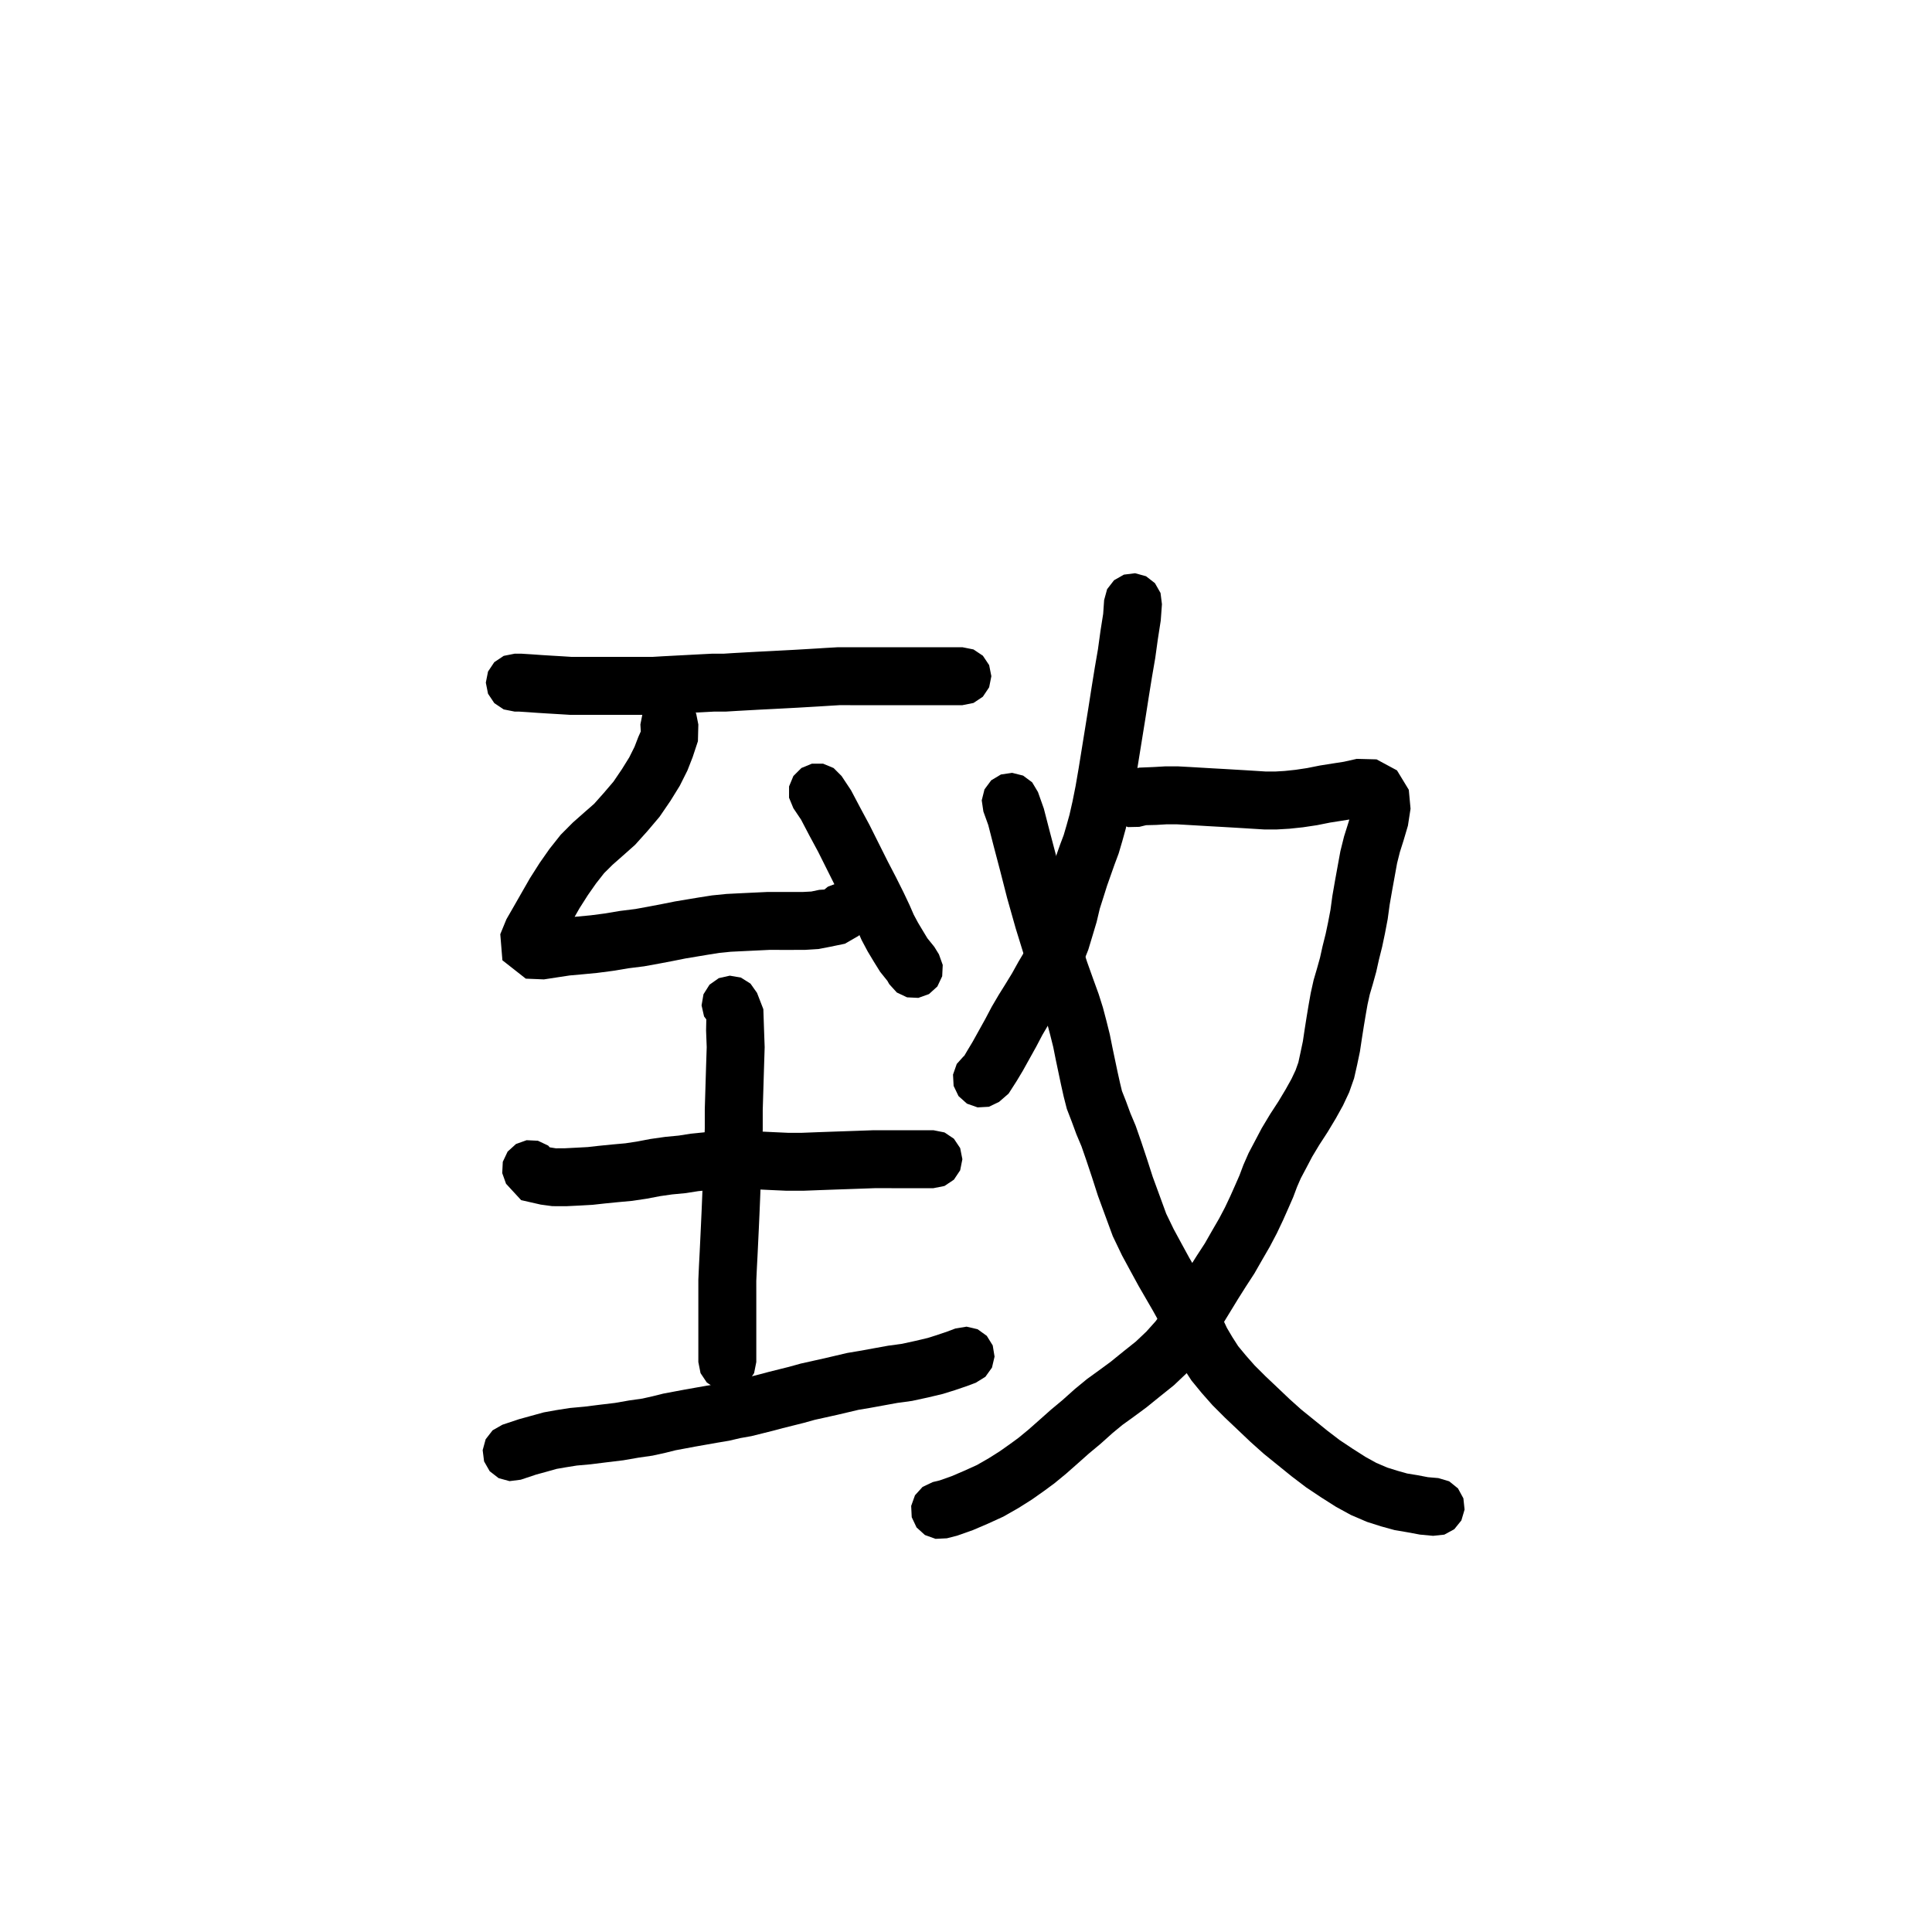
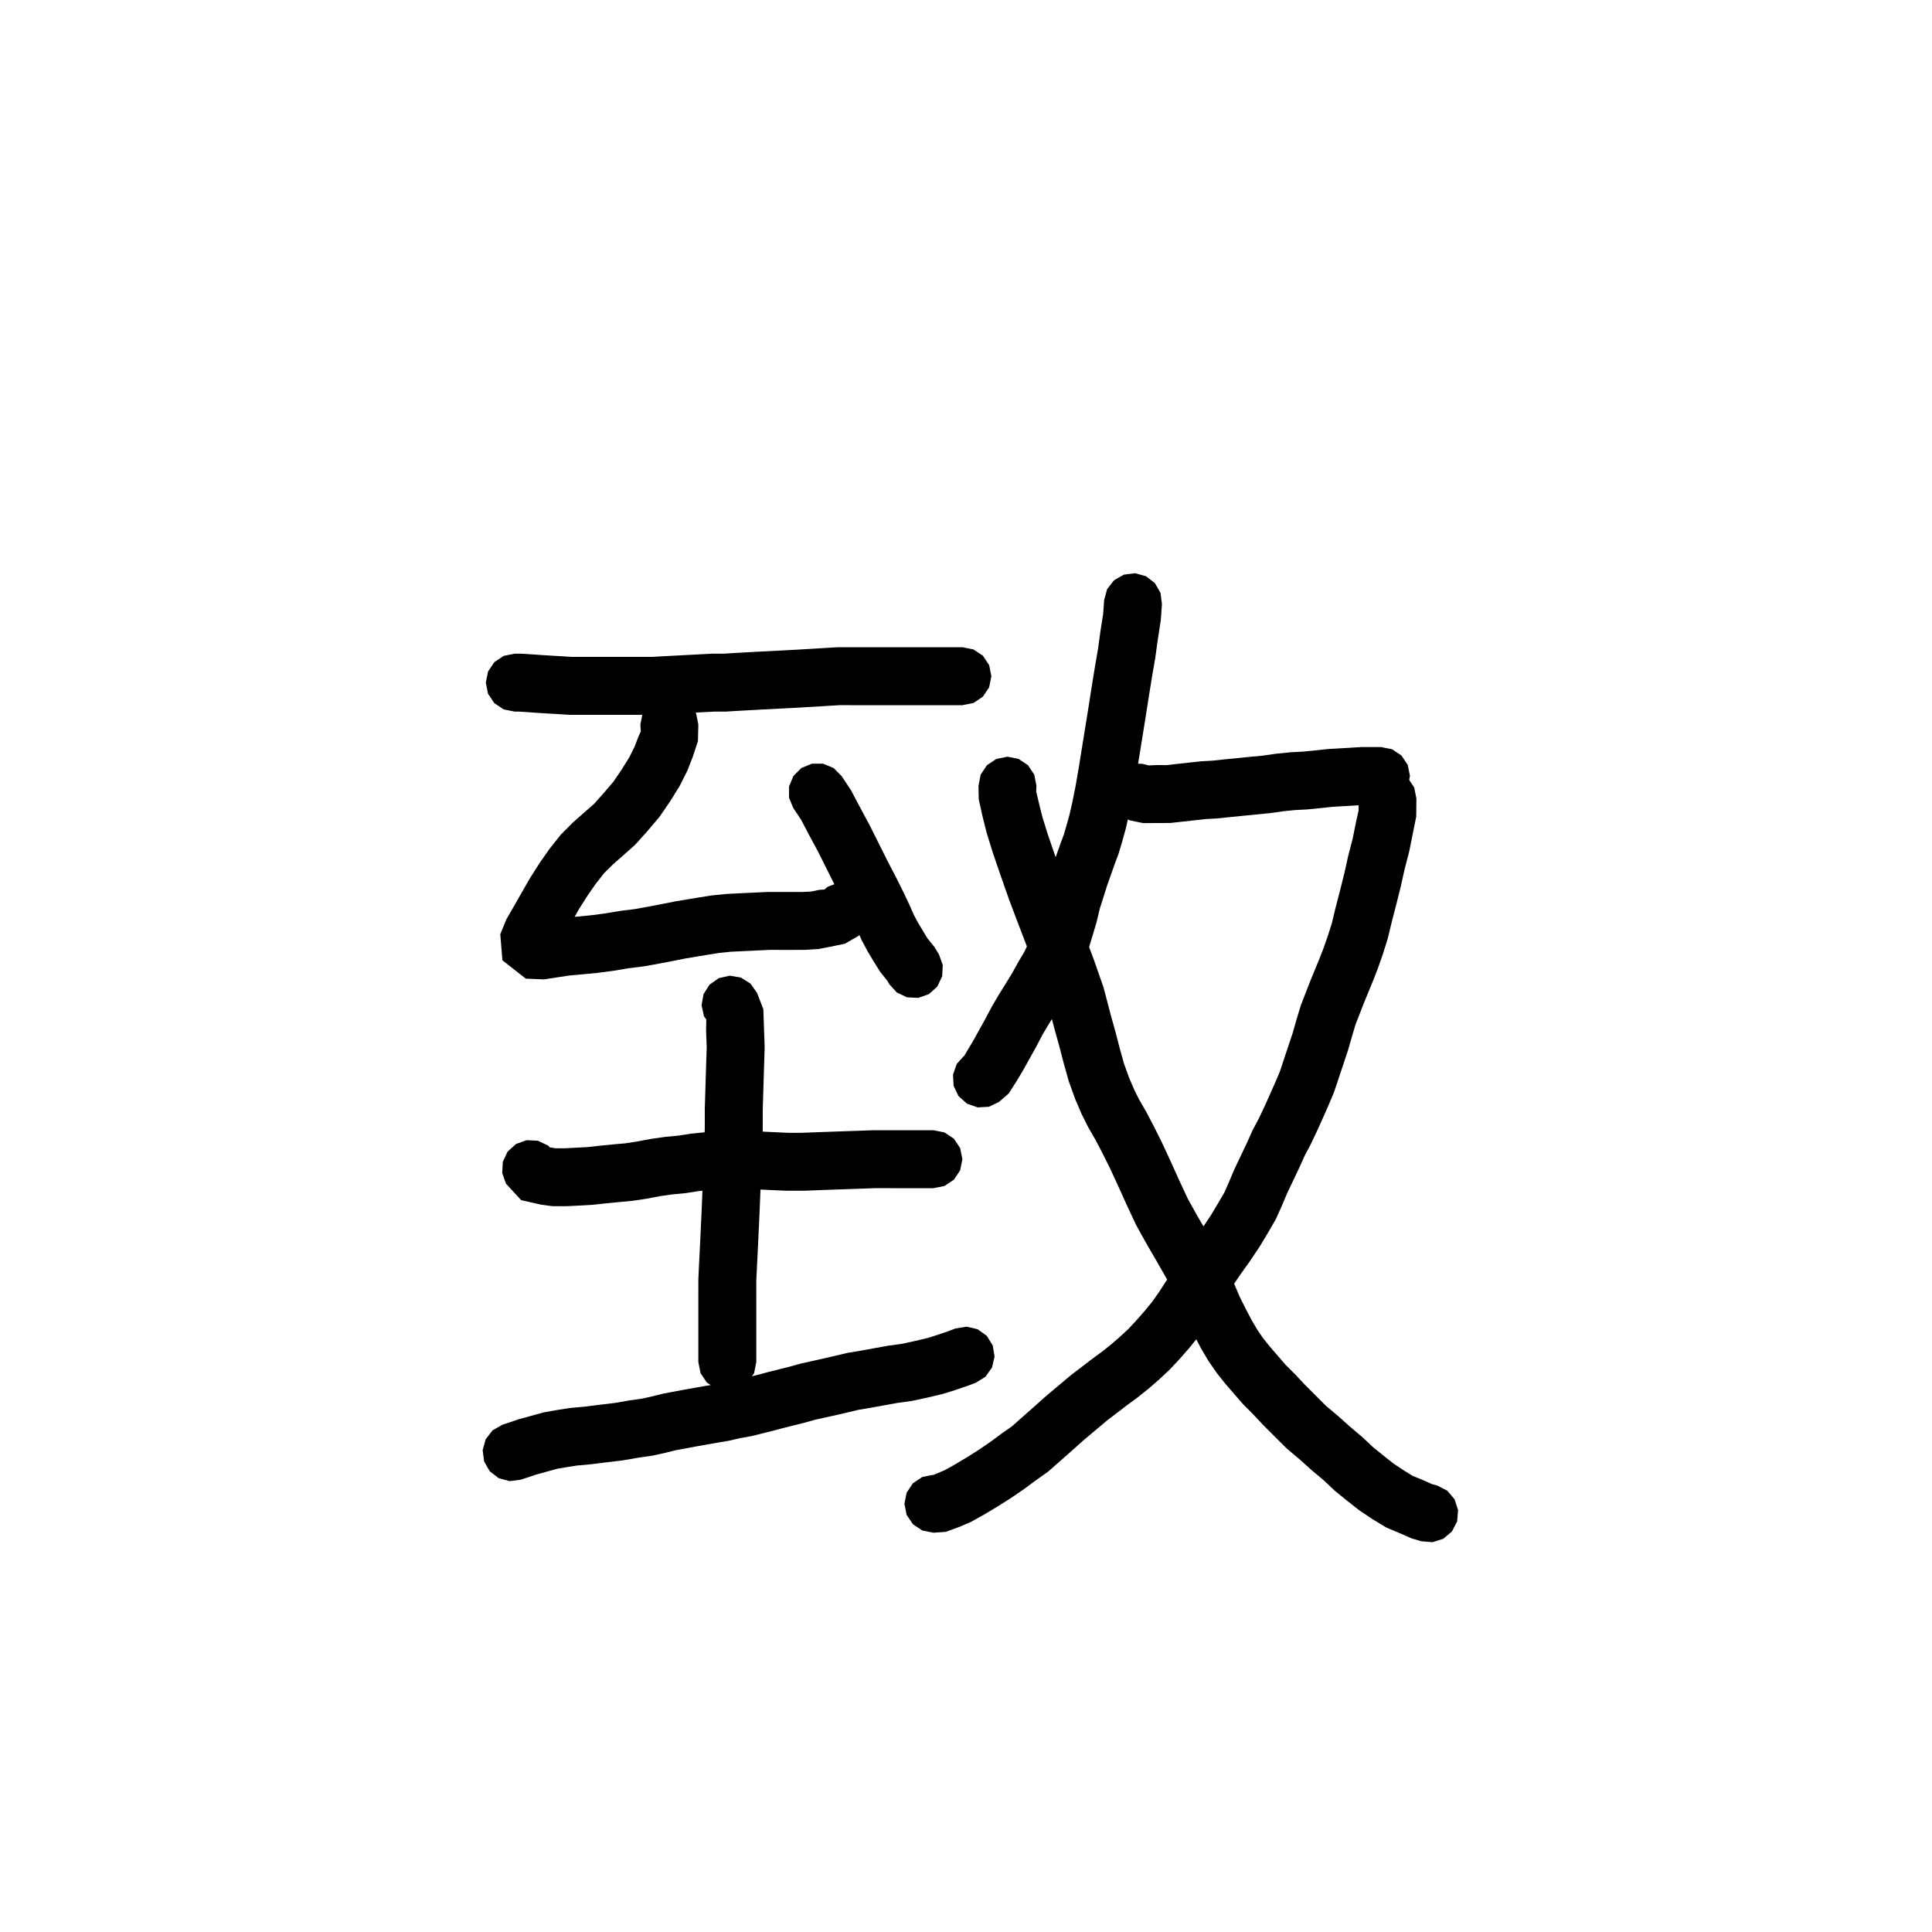
<svg xmlns="http://www.w3.org/2000/svg" viewBox="0 0 300 300" width="300" height="300">
  <path d="M 149.438 100.5 L 147.938 100.5 L 146.338 100.5 L 144.537 100.5 L 142.637 100.5 L 140.537 100.5 L 138.338 100.5 L 136.137 100.5 L 134.037 100.5 L 132.037 100.5 L 130.109 100.502 L 128.265 100.608 L 126.665 100.708 L 124.973 100.808 L 123.288 100.907 L 121.401 101.006 L 119.507 101.106 L 117.501 101.206 L 115.688 101.307 L 113.873 101.408 L 112.405 101.502 L 110.616 101.502 L 108.601 101.606 L 106.701 101.706 L 104.801 101.806 L 102.888 101.907 L 101.301 102.002 L 99.838 102 L 98.237 102 L 96.638 102 L 95.037 102 L 93.438 102 L 91.838 102 L 90.237 102 L 88.778 102.002 L 87.31 101.908 L 85.61 101.808 L 84.037 101.71 L 82.64 101.61 L 80.958 101.504 L 79.938 101.5 L 78.215 101.843 L 76.756 102.818 L 75.78 104.278 L 75.438 106 L 75.78 107.722 L 76.756 109.182 L 78.215 110.157 L 79.938 110.5 L 80.584 110.496 L 82.035 110.59 L 83.438 110.69 L 85.065 110.792 L 86.765 110.892 L 88.497 110.998 L 90.237 111 L 91.838 111 L 93.438 111 L 95.037 111 L 96.638 111 L 98.237 111 L 99.838 111 L 101.574 110.998 L 103.387 110.893 L 105.274 110.794 L 107.174 110.694 L 109.074 110.594 L 110.859 110.498 L 112.67 110.498 L 114.402 110.392 L 116.187 110.293 L 117.974 110.194 L 119.968 110.094 L 121.874 109.994 L 123.787 109.893 L 125.502 109.792 L 127.21 109.692 L 128.81 109.592 L 130.366 109.498 L 132.037 109.5 L 134.037 109.5 L 136.137 109.5 L 138.338 109.5 L 140.537 109.5 L 142.637 109.5 L 144.537 109.5 L 146.338 109.5 L 147.938 109.5 L 149.438 109.5 L 151.16 109.157 L 152.619 108.182 L 153.595 106.722 L 153.938 105 L 153.595 103.278 L 152.619 101.818 L 151.16 100.843 Z" fill="black" fill-rule="nonzero" />
  <path d="M 99.438 112.5 L 99.502 113.573 L 99.124 114.42 L 98.53 115.962 L 97.713 117.598 L 96.567 119.444 L 95.258 121.373 L 93.746 123.143 L 92.256 124.818 L 90.76 126.126 L 88.956 127.72 L 87.069 129.616 L 85.326 131.815 L 83.793 134.004 L 82.287 136.372 L 81.03 138.567 L 79.836 140.657 L 78.637 142.739 L 77.683 145.064 L 78.013 149.112 L 81.646 151.966 L 84.458 152.08 L 86.622 151.748 L 88.469 151.468 L 90.554 151.281 L 92.746 151.071 L 95.2 150.751 L 97.587 150.353 L 100.014 150.049 L 102.361 149.624 L 104.499 149.217 L 106.453 148.826 L 108.177 148.539 L 109.958 148.242 L 111.71 147.963 L 113.474 147.787 L 115.357 147.695 L 117.452 147.595 L 119.447 147.499 L 121.338 147.5 L 123.138 147.5 L 124.97 147.498 L 127.096 147.365 L 128.855 147.025 L 131.2 146.541 L 133.322 145.316 L 134.601 144.113 L 135.322 142.512 L 135.376 140.757 L 134.753 139.115 L 133.55 137.836 L 131.949 137.115 L 130.194 137.062 L 128.553 137.684 L 128.008 138.126 L 127.22 138.175 L 125.979 138.435 L 124.705 138.502 L 123.138 138.5 L 121.338 138.5 L 119.228 138.501 L 117.023 138.605 L 114.918 138.705 L 112.801 138.813 L 110.565 139.037 L 108.517 139.358 L 106.698 139.661 L 104.822 139.974 L 102.776 140.383 L 100.714 140.776 L 98.661 141.151 L 96.288 141.447 L 93.875 141.849 L 91.729 142.129 L 89.721 142.319 L 87.406 142.532 L 85.253 142.852 L 83.617 143.12 L 83.829 143.234 L 86.062 145.088 L 86.392 147.336 L 86.638 146.861 L 87.639 145.143 L 88.845 143.033 L 89.988 141.028 L 91.282 138.996 L 92.549 137.185 L 93.806 135.584 L 95.119 134.28 L 96.715 132.874 L 98.619 131.182 L 100.529 129.057 L 102.417 126.827 L 104.108 124.356 L 105.562 122.002 L 106.745 119.638 L 107.551 117.58 L 108.373 115.094 L 108.438 112.5 L 108.095 110.778 L 107.119 109.318 L 105.66 108.343 L 103.938 108 L 102.215 108.343 L 100.756 109.318 L 99.78 110.778 Z" fill="black" fill-rule="nonzero" />
  <path d="M 123.193 125.496 L 124.39 127.278 L 125.665 129.714 L 127.043 132.271 L 128.413 135.012 L 129.828 137.843 L 131.13 140.346 L 132.193 142.473 L 133.045 144.271 L 133.787 145.96 L 134.722 147.719 L 135.691 149.335 L 136.673 150.911 L 137.798 152.313 L 138.079 152.815 L 139.259 154.116 L 140.846 154.866 L 142.6 154.951 L 144.253 154.359 L 145.553 153.179 L 146.303 151.591 L 146.388 149.838 L 145.796 148.185 L 145.077 147.02 L 144.002 145.689 L 143.384 144.665 L 142.553 143.281 L 141.888 142.04 L 141.23 140.529 L 140.282 138.527 L 139.145 136.254 L 137.847 133.757 L 136.462 130.988 L 135.032 128.129 L 133.61 125.486 L 132.152 122.722 L 130.682 120.504 L 129.441 119.261 L 127.82 118.587 L 126.064 118.586 L 124.441 119.256 L 123.198 120.496 L 122.525 122.117 L 122.523 123.873 Z" fill="black" fill-rule="nonzero" />
  <path d="M 144.938 175.5 L 143.104 175.5 L 140.838 175.5 L 138.438 175.5 L 135.656 175.501 L 132.78 175.603 L 129.88 175.703 L 127.071 175.803 L 124.548 175.901 L 122.335 175.901 L 120.247 175.805 L 118.157 175.705 L 116.05 175.601 L 113.828 175.601 L 111.618 175.705 L 109.501 175.813 L 107.265 176.037 L 105.379 176.335 L 103.306 176.532 L 100.998 176.861 L 98.88 177.264 L 97.106 177.532 L 95.011 177.72 L 92.966 177.925 L 91.264 178.116 L 89.601 178.206 L 87.719 178.302 L 86.318 178.309 L 85.307 178.15 L 84.95 178.308 L 86.296 179.185 L 85.116 177.884 L 83.529 177.134 L 81.775 177.049 L 80.122 177.641 L 78.822 178.821 L 78.072 180.409 L 77.987 182.162 L 78.579 183.815 L 80.925 186.358 L 83.968 187.05 L 85.757 187.291 L 87.956 187.298 L 90.074 187.194 L 92.011 187.084 L 93.909 186.875 L 95.864 186.68 L 98.169 186.468 L 100.395 186.136 L 102.477 185.739 L 104.369 185.468 L 106.496 185.265 L 108.41 184.963 L 110.174 184.787 L 112.057 184.695 L 114.047 184.599 L 115.825 184.599 L 117.718 184.695 L 119.828 184.795 L 122.14 184.899 L 124.727 184.899 L 127.404 184.797 L 130.195 184.697 L 133.095 184.597 L 135.819 184.499 L 138.438 184.5 L 140.838 184.5 L 143.104 184.5 L 144.938 184.5 L 146.66 184.157 L 148.119 183.182 L 149.095 181.722 L 149.438 180 L 149.095 178.278 L 148.119 176.818 L 146.66 175.843 Z" fill="black" fill-rule="nonzero" />
  <path d="M 109.325 157.828 L 109.675 158.295 L 109.639 160.018 L 109.737 162.6 L 109.64 165.559 L 109.54 168.864 L 109.438 172.229 L 109.438 175.222 L 109.341 177.933 L 109.241 180.527 L 109.141 183.127 L 109.041 185.72 L 108.942 188.105 L 108.842 190.291 L 108.743 192.386 L 108.643 194.475 L 108.543 196.381 L 108.439 198.695 L 108.438 200.9 L 108.438 203 L 108.438 204.9 L 108.438 206.9 L 108.438 208.5 L 108.438 210.167 L 108.438 211.5 L 108.78 213.222 L 109.756 214.682 L 111.215 215.657 L 112.938 216 L 114.66 215.657 L 116.119 214.682 L 117.095 213.222 L 117.438 211.5 L 117.438 210.167 L 117.438 208.5 L 117.438 206.9 L 117.438 204.9 L 117.438 203 L 117.438 200.9 L 117.436 198.905 L 117.532 196.819 L 117.632 194.925 L 117.732 192.814 L 117.833 190.709 L 117.933 188.495 L 118.034 186.08 L 118.134 183.473 L 118.234 180.873 L 118.334 178.267 L 118.437 175.378 L 118.437 172.371 L 118.535 169.136 L 118.635 165.841 L 118.737 162.6 L 118.636 159.782 L 118.533 156.705 L 117.55 154.172 L 116.537 152.738 L 115.053 151.8 L 113.323 151.501 L 111.61 151.888 L 110.175 152.9 L 109.237 154.385 L 108.939 156.115 Z" fill="black" fill-rule="nonzero" />
  <path d="M 80.861 229.769 L 83.268 228.965 L 84.835 228.538 L 86.44 228.087 L 87.877 227.839 L 89.582 227.567 L 91.724 227.374 L 94.184 227.067 L 96.787 226.753 L 99.145 226.344 L 101.332 226.029 L 103.368 225.58 L 104.899 225.196 L 106.367 224.923 L 107.942 224.627 L 109.62 224.332 L 111.298 224.035 L 113.22 223.713 L 114.945 223.308 L 116.671 223.002 L 118.429 222.566 L 120.062 222.157 L 121.562 221.757 L 123.129 221.366 L 124.789 220.95 L 126.529 220.466 L 128.214 220.093 L 130.04 219.687 L 131.768 219.28 L 133.32 218.913 L 135.013 218.633 L 137.242 218.227 L 139.345 217.844 L 141.625 217.531 L 144.135 216.988 L 146.412 216.444 L 148.235 215.877 L 150.109 215.241 L 151.518 214.713 L 153.01 213.788 L 154.034 212.362 L 154.435 210.653 L 154.151 208.92 L 153.226 207.428 L 151.8 206.403 L 150.09 206.003 L 148.357 206.287 L 147.099 206.759 L 145.44 207.323 L 144.063 207.756 L 142.14 208.212 L 140.05 208.669 L 137.93 208.956 L 135.633 209.373 L 133.462 209.767 L 131.555 210.087 L 129.707 210.52 L 128.035 210.913 L 126.261 211.307 L 124.346 211.734 L 122.486 212.25 L 120.946 212.634 L 119.313 213.043 L 117.813 213.443 L 116.246 213.834 L 114.804 214.198 L 113.13 214.492 L 111.455 214.887 L 109.777 215.165 L 108.055 215.468 L 106.333 215.773 L 104.708 216.077 L 102.976 216.404 L 101.307 216.82 L 99.743 217.171 L 97.73 217.456 L 95.488 217.847 L 93.091 218.133 L 90.751 218.426 L 88.493 218.633 L 86.398 218.961 L 84.435 219.313 L 82.439 219.862 L 80.607 220.368 L 78.014 221.231 L 76.489 222.1 L 75.413 223.488 L 74.949 225.181 L 75.168 226.923 L 76.038 228.448 L 77.425 229.525 L 79.118 229.989 Z" fill="black" fill-rule="nonzero" />
  <path d="M 171.449 93.179 L 171.302 95.308 L 170.885 97.945 L 170.491 100.81 L 169.999 103.66 L 169.493 106.795 L 168.993 109.995 L 168.495 113.083 L 167.995 116.183 L 167.499 119.26 L 167.013 122.081 L 166.536 124.464 L 166.072 126.509 L 165.611 128.164 L 165.168 129.677 L 164.608 131.162 L 163.994 132.902 L 163.368 134.677 L 162.746 136.645 L 162.099 138.707 L 161.591 140.834 L 161.027 142.707 L 160.49 144.513 L 159.812 146.202 L 159.058 147.8 L 158.13 149.367 L 157.15 151.133 L 156.109 152.835 L 155.089 154.468 L 154.004 156.315 L 152.979 158.26 L 152.004 160.015 L 151.038 161.755 L 150.198 163.153 L 149.59 164.189 L 149.738 163.9 L 148.565 165.207 L 147.983 166.864 L 148.078 168.617 L 148.838 170.2 L 150.145 171.372 L 151.801 171.955 L 153.554 171.859 L 155.137 171.1 L 156.618 169.811 L 157.877 167.847 L 158.837 166.245 L 159.871 164.385 L 160.896 162.54 L 161.871 160.685 L 162.786 159.132 L 163.766 157.565 L 164.925 155.667 L 165.945 153.833 L 167.017 152 L 168.063 149.798 L 168.985 147.487 L 169.648 145.293 L 170.284 143.166 L 170.776 141.093 L 171.329 139.355 L 171.907 137.523 L 172.481 135.898 L 173.067 134.238 L 173.707 132.523 L 174.264 130.636 L 174.803 128.691 L 175.339 126.336 L 175.862 123.719 L 176.376 120.74 L 176.88 117.617 L 177.38 114.517 L 177.882 111.405 L 178.382 108.205 L 178.876 105.14 L 179.384 102.19 L 179.79 99.255 L 180.24 96.359 L 180.426 93.821 L 180.207 92.079 L 179.338 90.553 L 177.951 89.476 L 176.258 89.011 L 174.516 89.23 L 172.99 90.099 L 171.913 91.486 Z" fill="black" fill-rule="nonzero" />
-   <path d="M 176.914 128.393 L 177.963 128.136 L 179.546 128.095 L 181.166 127.998 L 182.713 127.998 L 184.381 128.093 L 186.073 128.192 L 187.781 128.293 L 189.581 128.393 L 191.273 128.492 L 192.965 128.592 L 194.557 128.691 L 196.301 128.798 L 198.27 128.798 L 200.211 128.684 L 202.31 128.463 L 204.513 128.133 L 206.532 127.729 L 208.339 127.445 L 210.396 127.117 L 211.796 126.765 L 211.726 126.685 L 210.753 126.177 L 210.118 125.16 L 210.046 125.028 L 209.853 126.188 L 209.336 127.877 L 208.706 129.878 L 208.137 132.157 L 207.71 134.495 L 207.307 136.712 L 206.891 139.108 L 206.596 141.277 L 206.225 143.217 L 205.853 144.988 L 205.359 146.963 L 204.972 148.709 L 204.511 150.364 L 203.979 152.179 L 203.525 154.217 L 203.202 156.04 L 202.896 157.88 L 202.59 159.816 L 202.308 161.705 L 201.939 163.449 L 201.611 164.964 L 201.176 166.187 L 200.536 167.542 L 199.643 169.145 L 198.522 171.015 L 197.222 173.015 L 195.918 175.189 L 194.858 177.2 L 193.888 179.037 L 193.068 180.906 L 192.468 182.506 L 191.82 183.984 L 191.048 185.721 L 190.213 187.488 L 189.299 189.223 L 188.236 191.057 L 187.095 193.057 L 185.849 194.971 L 184.616 196.924 L 183.498 198.753 L 182.379 200.585 L 181.389 202.268 L 180.51 203.679 L 179.442 205.166 L 178.012 206.762 L 176.38 208.308 L 174.516 209.794 L 172.481 211.443 L 170.685 212.765 L 168.789 214.137 L 166.901 215.69 L 164.994 217.396 L 163.201 218.89 L 161.354 220.531 L 159.717 221.976 L 158.167 223.254 L 156.811 224.246 L 155.241 225.356 L 153.522 226.441 L 151.688 227.494 L 149.719 228.384 L 147.8 229.208 L 145.922 229.874 L 144.846 230.134 L 143.259 230.884 L 142.079 232.185 L 141.487 233.838 L 141.572 235.591 L 142.322 237.179 L 143.622 238.359 L 145.275 238.951 L 147.029 238.866 L 148.62 238.46 L 151.075 237.592 L 153.356 236.616 L 155.787 235.506 L 158.153 234.159 L 160.234 232.844 L 162.064 231.554 L 163.708 230.346 L 165.558 228.824 L 167.321 227.269 L 169.074 225.71 L 170.881 224.204 L 172.774 222.51 L 174.286 221.263 L 175.99 220.035 L 177.994 218.557 L 180.159 216.806 L 182.295 215.092 L 184.463 213.038 L 186.433 210.834 L 187.965 208.721 L 189.086 206.932 L 190.096 205.215 L 191.177 203.447 L 192.259 201.676 L 193.426 199.828 L 194.78 197.743 L 196.039 195.543 L 197.176 193.577 L 198.262 191.512 L 199.227 189.479 L 200.055 187.616 L 200.807 185.894 L 201.407 184.294 L 201.987 182.963 L 202.817 181.4 L 203.757 179.611 L 204.853 177.785 L 206.153 175.785 L 207.432 173.655 L 208.539 171.658 L 209.499 169.613 L 210.264 167.436 L 210.736 165.351 L 211.167 163.295 L 211.485 161.184 L 211.779 159.32 L 212.073 157.56 L 212.35 155.983 L 212.696 154.421 L 213.164 152.836 L 213.703 150.891 L 214.116 149.037 L 214.622 147.012 L 215.05 144.983 L 215.479 142.723 L 215.784 140.492 L 216.168 138.288 L 216.565 136.105 L 216.938 134.043 L 217.369 132.322 L 217.939 130.523 L 218.622 128.212 L 219.029 125.572 L 218.757 122.64 L 216.922 119.623 L 213.749 117.915 L 210.679 117.835 L 208.679 118.283 L 206.936 118.555 L 204.943 118.871 L 202.962 119.267 L 201.165 119.537 L 199.464 119.716 L 198.005 119.802 L 196.574 119.802 L 195.118 119.709 L 193.51 119.608 L 191.802 119.508 L 190.094 119.407 L 188.294 119.307 L 186.602 119.208 L 184.894 119.107 L 182.962 119.002 L 180.909 119.002 L 179.129 119.105 L 176.912 119.197 L 174.961 119.607 L 173.355 120.315 L 172.141 121.584 L 171.505 123.221 L 171.545 124.976 L 172.253 126.583 L 173.522 127.796 L 175.158 128.432 Z" fill="black" fill-rule="nonzero" />
-   <path d="M 152.7 126.014 L 153.459 128.119 L 154.283 131.334 L 155.282 135.129 L 156.393 139.472 L 157.722 144.175 L 159.047 148.458 L 160.275 152.243 L 161.304 155.124 L 162.079 157.254 L 162.615 158.951 L 163.079 160.718 L 163.547 162.588 L 163.929 164.504 L 164.334 166.427 L 164.739 168.351 L 165.157 170.231 L 165.656 172.185 L 166.429 174.193 L 167.152 176.152 L 167.932 178.002 L 168.677 180.149 L 169.561 182.8 L 170.483 185.667 L 171.613 188.749 L 172.79 191.946 L 174.228 194.944 L 175.584 197.449 L 176.813 199.702 L 177.943 201.655 L 179.024 203.521 L 179.958 205.2 L 180.836 206.958 L 181.713 208.612 L 182.56 210.405 L 183.709 212.365 L 185.012 214.366 L 186.614 216.32 L 188.263 218.187 L 190.199 220.125 L 192.14 221.965 L 194.185 223.907 L 196.223 225.729 L 198.406 227.498 L 200.557 229.238 L 202.822 230.962 L 205.082 232.471 L 207.436 233.967 L 209.765 235.244 L 212.257 236.313 L 214.455 237.013 L 216.561 237.593 L 218.551 237.931 L 220.485 238.291 L 222.53 238.482 L 224.276 238.296 L 225.818 237.457 L 226.922 236.091 L 227.419 234.407 L 227.234 232.661 L 226.394 231.119 L 225.029 230.016 L 223.345 229.518 L 221.723 229.376 L 220.124 229.069 L 218.514 228.807 L 217.02 228.387 L 215.418 227.887 L 213.71 227.156 L 212.039 226.233 L 209.993 224.929 L 208.053 223.638 L 206.118 222.162 L 204.069 220.502 L 202.052 218.871 L 200.29 217.293 L 198.335 215.435 L 196.476 213.675 L 194.812 212.013 L 193.461 210.48 L 192.263 209.034 L 191.366 207.635 L 190.515 206.195 L 189.762 204.588 L 188.839 202.842 L 187.917 201 L 186.851 199.079 L 185.732 197.145 L 184.662 195.298 L 183.491 193.151 L 182.247 190.856 L 181.085 188.454 L 180.062 185.651 L 178.992 182.733 L 178.114 180 L 177.198 177.251 L 176.343 174.798 L 175.523 172.848 L 174.846 171.007 L 174.219 169.415 L 173.918 168.169 L 173.536 166.449 L 173.141 164.573 L 172.746 162.696 L 172.328 160.612 L 171.796 158.482 L 171.26 156.449 L 170.596 154.346 L 169.771 152.076 L 168.8 149.357 L 167.628 145.742 L 166.353 141.625 L 165.082 137.128 L 163.993 132.871 L 162.992 129.066 L 162.083 125.547 L 161.175 122.986 L 160.274 121.48 L 158.864 120.433 L 157.161 120.006 L 155.424 120.262 L 153.917 121.164 L 152.871 122.574 L 152.443 124.277 Z" fill="black" fill-rule="nonzero" />
+   <path d="M 175.461 127.393 L 177.517 127.814 L 179.68 127.8 L 181.687 127.793 L 183.734 127.572 L 185.534 127.372 L 187.211 127.184 L 189.001 127.085 L 190.997 126.877 L 192.985 126.678 L 194.974 126.479 L 197.169 126.268 L 199.282 125.967 L 201.083 125.787 L 202.983 125.687 L 205.097 125.477 L 206.911 125.284 L 208.502 125.192 L 210.21 125.092 L 211.68 124.998 L 213.104 125 L 214.438 125 L 216.16 124.657 L 217.619 123.682 L 218.595 122.222 L 218.938 120.5 L 218.595 118.778 L 217.619 117.318 L 216.16 116.343 L 214.438 116 L 213.104 116 L 211.395 116.002 L 209.665 116.108 L 207.973 116.208 L 206.164 116.316 L 204.178 116.523 L 202.292 116.713 L 200.392 116.813 L 198.193 117.033 L 196.106 117.332 L 194.101 117.521 L 192.09 117.722 L 190.078 117.923 L 188.274 118.115 L 186.464 118.216 L 184.541 118.428 L 182.741 118.628 L 181.188 118.807 L 179.595 118.8 L 178.358 118.853 L 177.414 118.607 L 175.658 118.568 L 174.022 119.204 L 172.753 120.417 L 172.045 122.024 L 172.005 123.779 L 172.641 125.416 L 173.855 126.685 Z" fill="black" fill-rule="nonzero" />
+   <path d="M 210.938 124 L 210.963 125.857 L 210.53 127.794 L 210.053 130.188 L 209.362 132.847 L 208.758 135.565 L 208.077 138.29 L 207.372 141.009 L 206.8 143.4 L 206.168 145.377 L 205.515 147.244 L 204.859 148.929 L 204.176 150.587 L 203.459 152.329 L 202.743 154.169 L 201.98 156.143 L 201.319 158.336 L 200.739 160.369 L 200.068 162.377 L 199.368 164.477 L 198.724 166.42 L 198.007 168.114 L 197.23 169.862 L 196.352 171.814 L 195.513 173.588 L 194.492 175.529 L 193.555 177.608 L 192.573 179.669 L 191.63 181.662 L 190.807 183.614 L 190.134 185.144 L 189.161 186.814 L 188.037 188.69 L 186.734 190.643 L 185.247 192.725 L 183.693 195.004 L 182.393 197.004 L 181.093 198.904 L 180.01 200.579 L 178.951 202.083 L 177.798 203.498 L 176.498 204.984 L 175.256 206.318 L 173.927 207.555 L 172.557 208.743 L 171.2 209.829 L 169.738 210.9 L 168.004 212.225 L 166.215 213.596 L 164.239 215.258 L 162.287 216.902 L 160.348 218.637 L 158.66 220.126 L 157.139 221.476 L 155.603 222.552 L 153.731 223.932 L 151.964 225.141 L 150.179 226.268 L 148.283 227.406 L 146.725 228.275 L 145.65 228.728 L 144.679 229.134 L 144.938 229 L 143.215 229.343 L 141.756 230.318 L 140.78 231.778 L 140.438 233.5 L 140.78 235.222 L 141.756 236.682 L 143.215 237.657 L 144.938 238 L 146.862 237.866 L 149.025 237.072 L 150.75 236.325 L 152.792 235.194 L 154.896 233.932 L 156.911 232.659 L 158.944 231.268 L 160.872 229.848 L 162.736 228.524 L 164.615 226.874 L 166.327 225.363 L 168.188 223.698 L 170.036 222.142 L 171.86 220.604 L 173.471 219.375 L 175.137 218.1 L 176.675 216.971 L 178.318 215.657 L 179.948 214.245 L 181.619 212.682 L 183.177 211.016 L 184.677 209.302 L 186.124 207.517 L 187.465 205.621 L 188.582 203.896 L 189.882 201.996 L 191.182 199.996 L 192.628 197.875 L 194.141 195.757 L 195.638 193.51 L 196.914 191.386 L 198.141 189.256 L 199.068 187.186 L 199.845 185.338 L 200.702 183.531 L 201.72 181.392 L 202.583 179.471 L 203.562 177.612 L 204.523 175.586 L 205.445 173.538 L 206.268 171.686 L 207.151 169.58 L 207.907 167.323 L 208.607 165.223 L 209.336 163.031 L 209.956 160.864 L 210.495 159.057 L 211.132 157.431 L 211.816 155.671 L 212.499 154.013 L 213.216 152.271 L 213.96 150.356 L 214.707 148.223 L 215.475 145.8 L 216.103 143.191 L 216.798 140.51 L 217.517 137.635 L 218.113 134.953 L 218.822 132.212 L 219.345 129.606 L 219.912 126.809 L 219.938 124 L 219.595 122.278 L 218.619 120.818 L 217.16 119.843 L 215.438 119.5 L 213.715 119.843 L 212.256 120.818 L 211.28 122.278 Z" fill="black" fill-rule="nonzero" />
+   <path d="M 151.938 122 L 151.978 124.103 L 152.561 126.747 L 153.208 129.325 L 154.162 132.403 L 155.386 135.976 L 156.71 139.742 L 158.131 143.5 L 159.432 146.902 L 160.527 149.789 L 161.408 152.138 L 162.09 154.087 L 162.736 155.923 L 163.184 157.64 L 163.794 159.976 L 164.492 162.47 L 165.192 165.17 L 165.952 167.871 L 166.947 170.64 L 167.952 172.986 L 168.979 175.04 L 170.095 176.969 L 171.131 178.948 L 172.282 181.25 L 173.546 183.973 L 174.948 187.077 L 176.427 190.241 L 178.026 193.124 L 179.441 195.551 L 180.636 197.643 L 181.699 199.477 L 182.592 201.171 L 183.417 203.009 L 184.355 205.192 L 185.433 207.353 L 186.504 209.385 L 187.641 211.316 L 188.924 213.181 L 190.28 214.881 L 191.637 216.447 L 193.048 218.07 L 194.604 219.629 L 196.107 221.233 L 197.856 222.982 L 199.793 224.913 L 201.787 226.598 L 203.687 228.298 L 205.548 229.863 L 207.267 231.48 L 209.026 232.914 L 211.085 234.535 L 213.115 235.892 L 215.279 237.202 L 217.27 238.038 L 219.175 238.874 L 220.701 239.327 L 222.451 239.471 L 224.123 238.934 L 225.462 237.798 L 226.264 236.236 L 226.408 234.486 L 225.871 232.815 L 224.735 231.476 L 223.174 230.673 L 222.367 230.459 L 220.805 229.762 L 219.396 229.198 L 217.96 228.308 L 216.39 227.265 L 214.649 225.886 L 213.208 224.72 L 211.527 223.137 L 209.588 221.502 L 207.688 219.802 L 205.882 218.287 L 204.219 216.618 L 202.568 214.967 L 201.071 213.371 L 199.627 211.93 L 198.438 210.553 L 197.195 209.119 L 196.151 207.819 L 195.234 206.484 L 194.371 205.015 L 193.442 203.247 L 192.52 201.408 L 191.658 199.391 L 190.683 197.229 L 189.576 195.123 L 188.439 193.157 L 187.234 191.049 L 185.849 188.676 L 184.448 186.159 L 183.127 183.323 L 181.729 180.227 L 180.393 177.35 L 179.144 174.852 L 177.98 172.631 L 176.896 170.76 L 176.123 169.214 L 175.328 167.36 L 174.523 165.129 L 173.883 162.83 L 173.183 160.13 L 172.481 157.624 L 171.891 155.36 L 171.339 153.277 L 170.585 151.113 L 169.867 149.062 L 168.948 146.611 L 167.843 143.698 L 166.544 140.3 L 165.165 136.658 L 163.889 133.024 L 162.713 129.597 L 161.867 126.875 L 161.314 124.653 L 160.897 122.897 L 160.938 122 L 160.595 120.278 L 159.619 118.818 L 158.16 117.843 L 156.438 117.5 L 154.715 117.843 L 153.256 118.818 L 152.28 120.278 Z" fill="black" fill-rule="nonzero" />
</svg>
